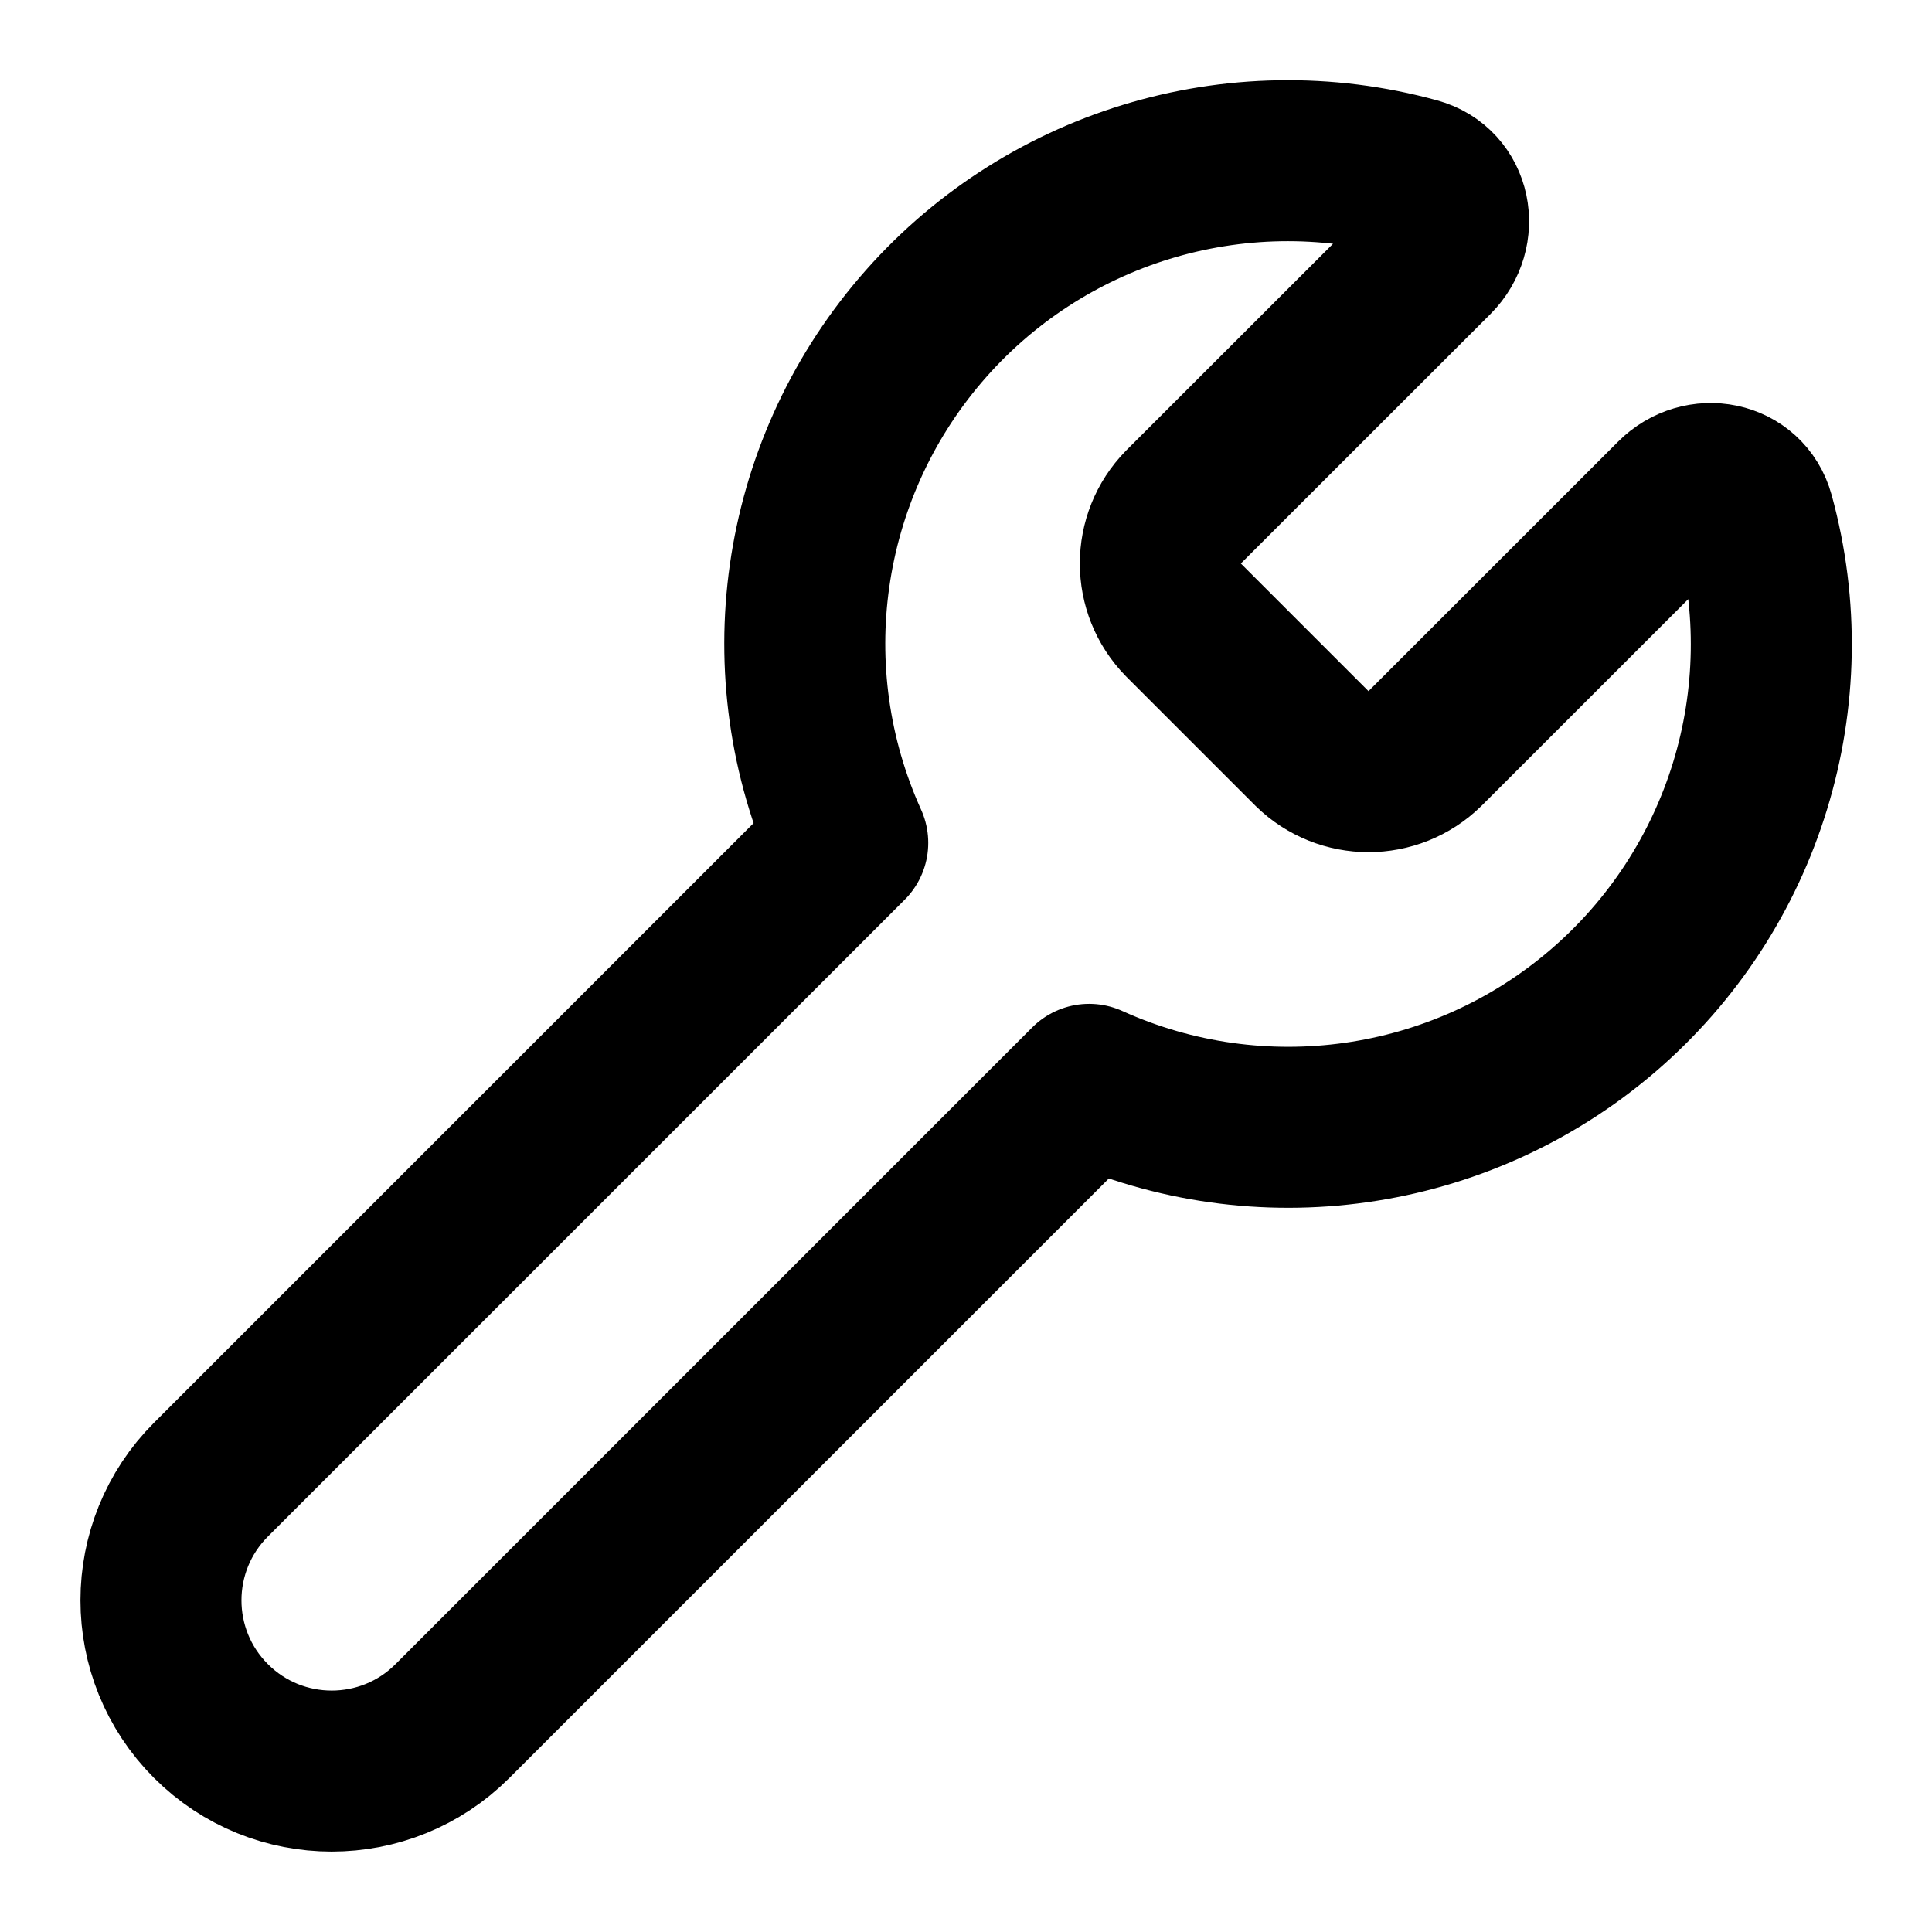
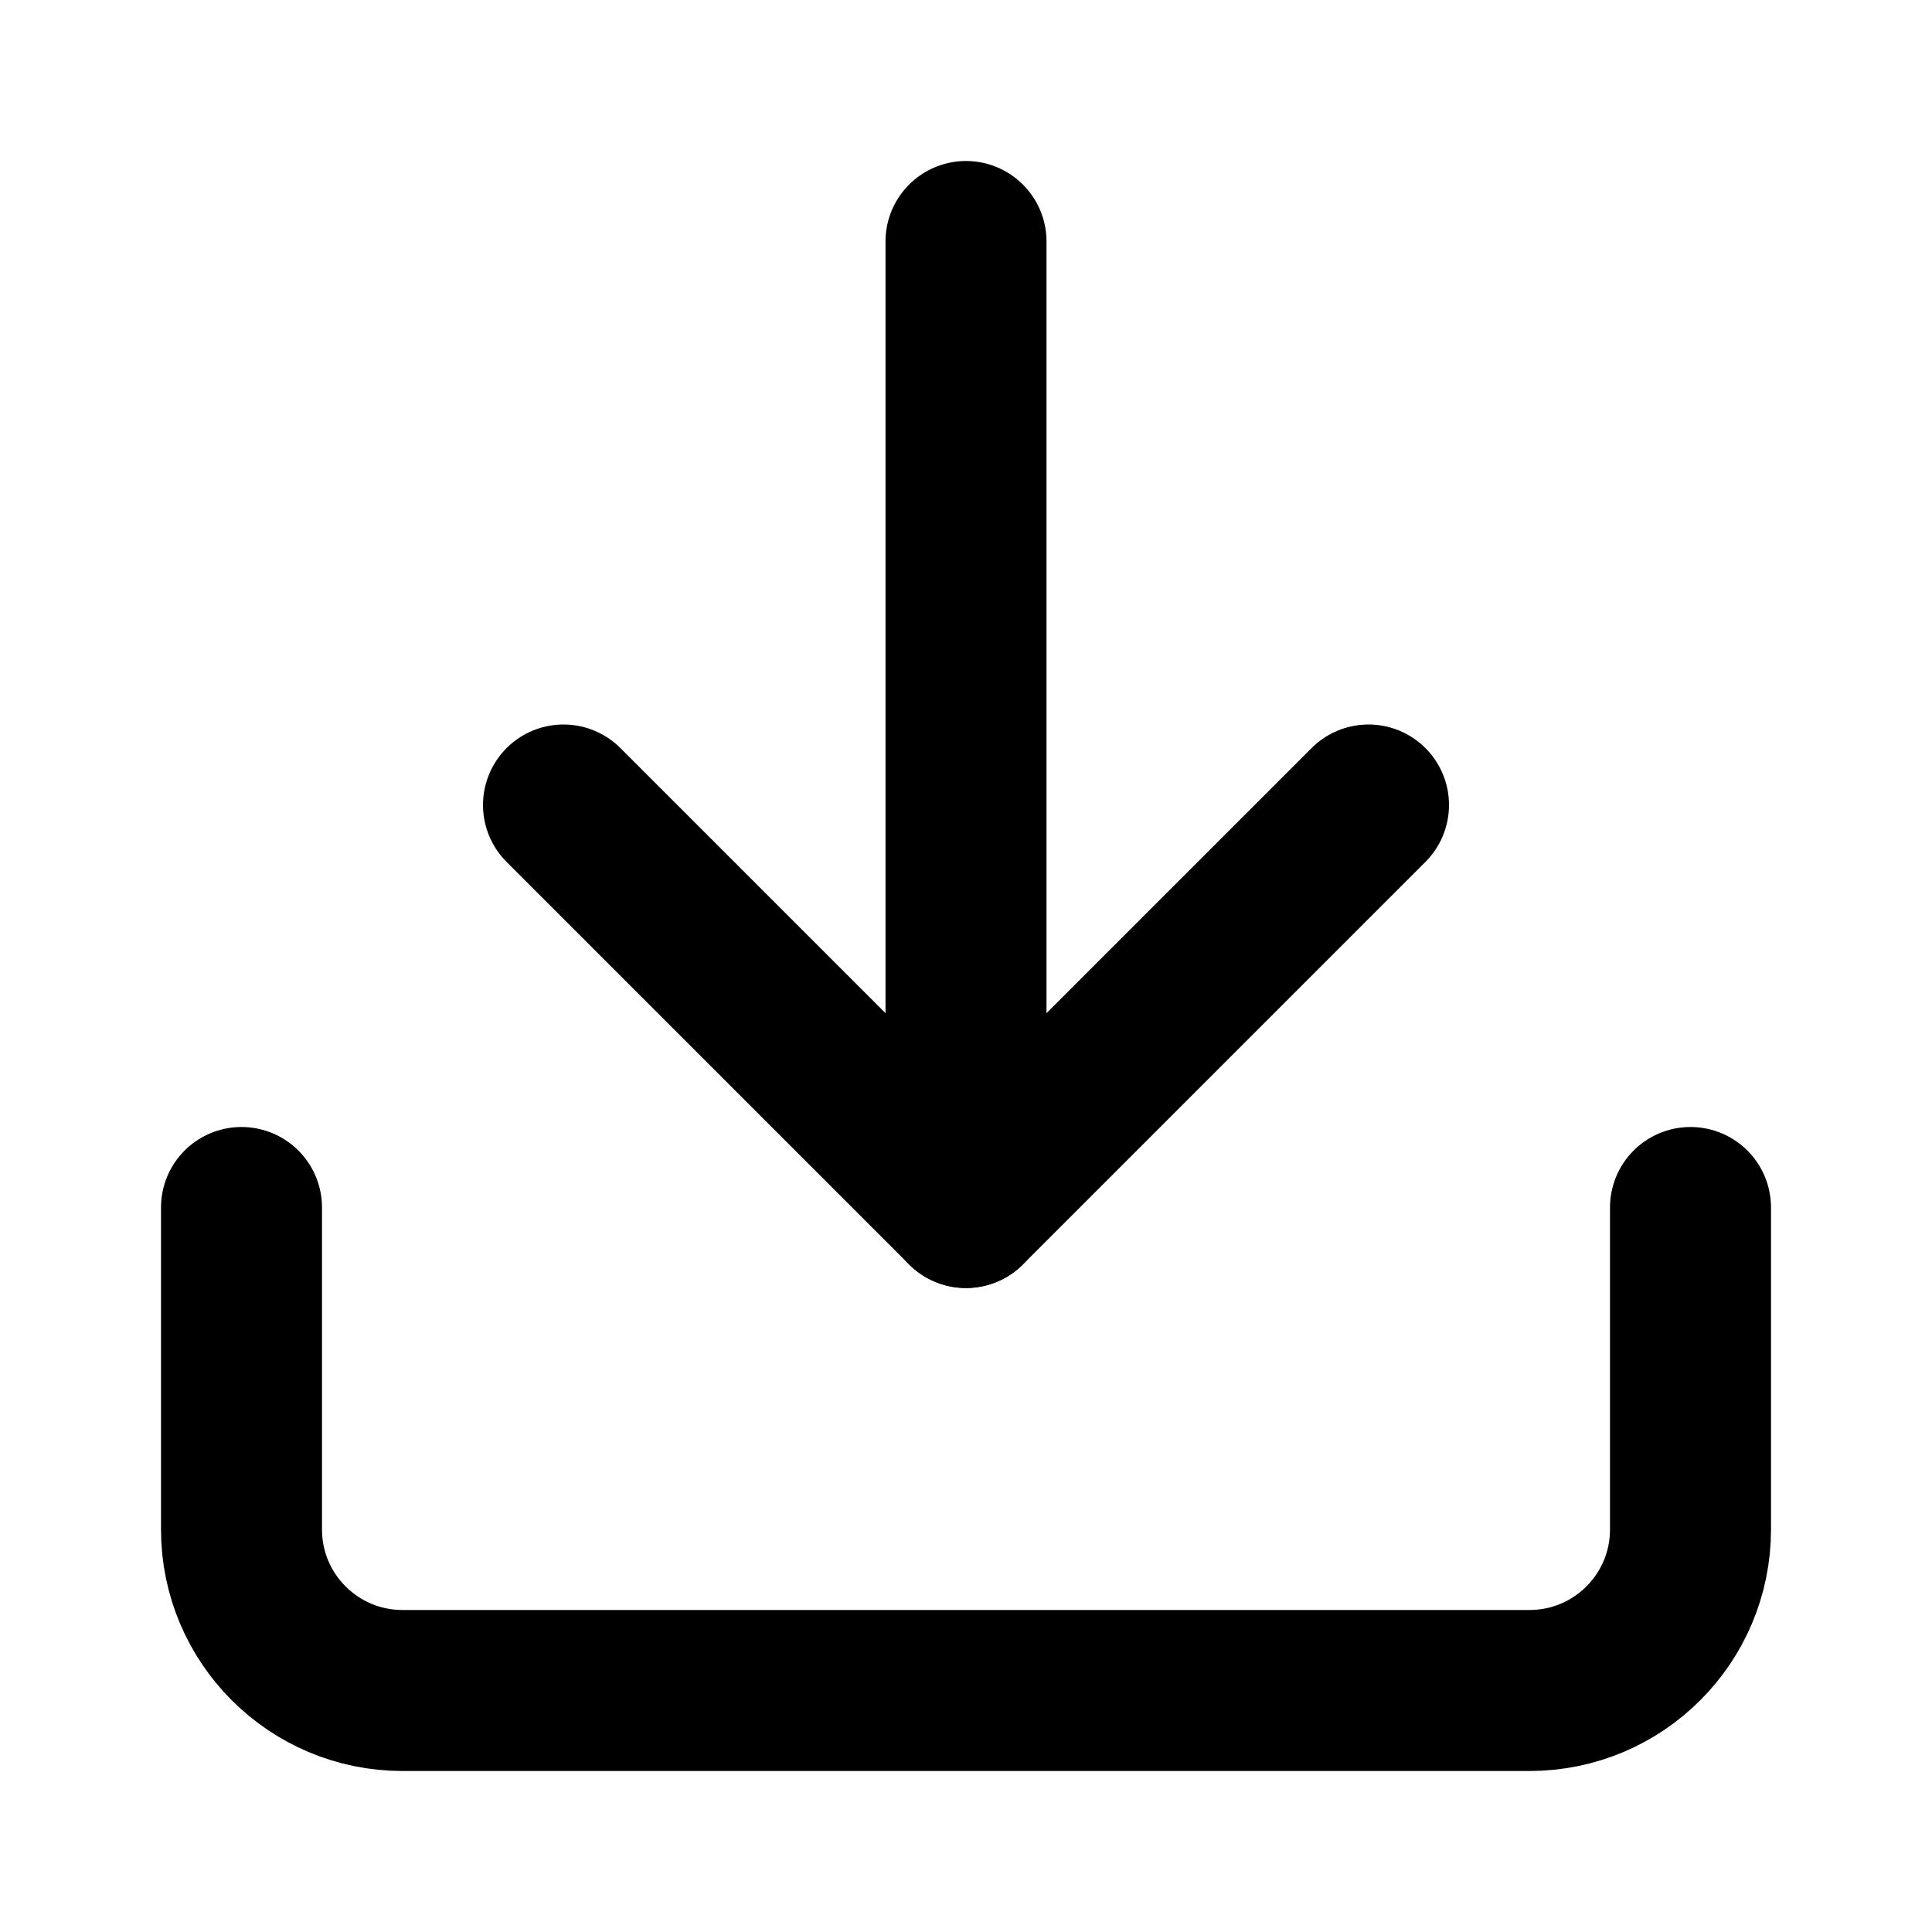
- <svg xmlns="http://www.w3.org/2000/svg" class="lucide lucide-wrench" width="24" height="24" viewBox="0 0 24 24" fill="none" stroke="currentColor" stroke-width="2" stroke-linecap="round" stroke-linejoin="round">
-   <path d="M14.7 6.3a1 1 0 0 0 0 1.4l1.6 1.6a1 1 0 0 0 1.4 0l3.106-3.105c.32-.322.863-.22.983.218a6 6 0 0 1-8.259 7.057l-7.91 7.91a1 1 0 0 1-2.999-3l7.91-7.91a6 6 0 0 1 7.057-8.259c.438.12.54.662.219.984z" />
+ <svg xmlns="http://www.w3.org/2000/svg" class="lucide lucide-download" width="24" height="24" viewBox="0 0 24 24" fill="none" stroke="currentColor" stroke-width="2" stroke-linecap="round" stroke-linejoin="round">
+   <path d="M12 15V3" />
+   <path d="M21 15v4a2 2 0 0 1-2 2H5a2 2 0 0 1-2-2v-4" />
+   <path d="m7 10 5 5 5-5" />
</svg>
